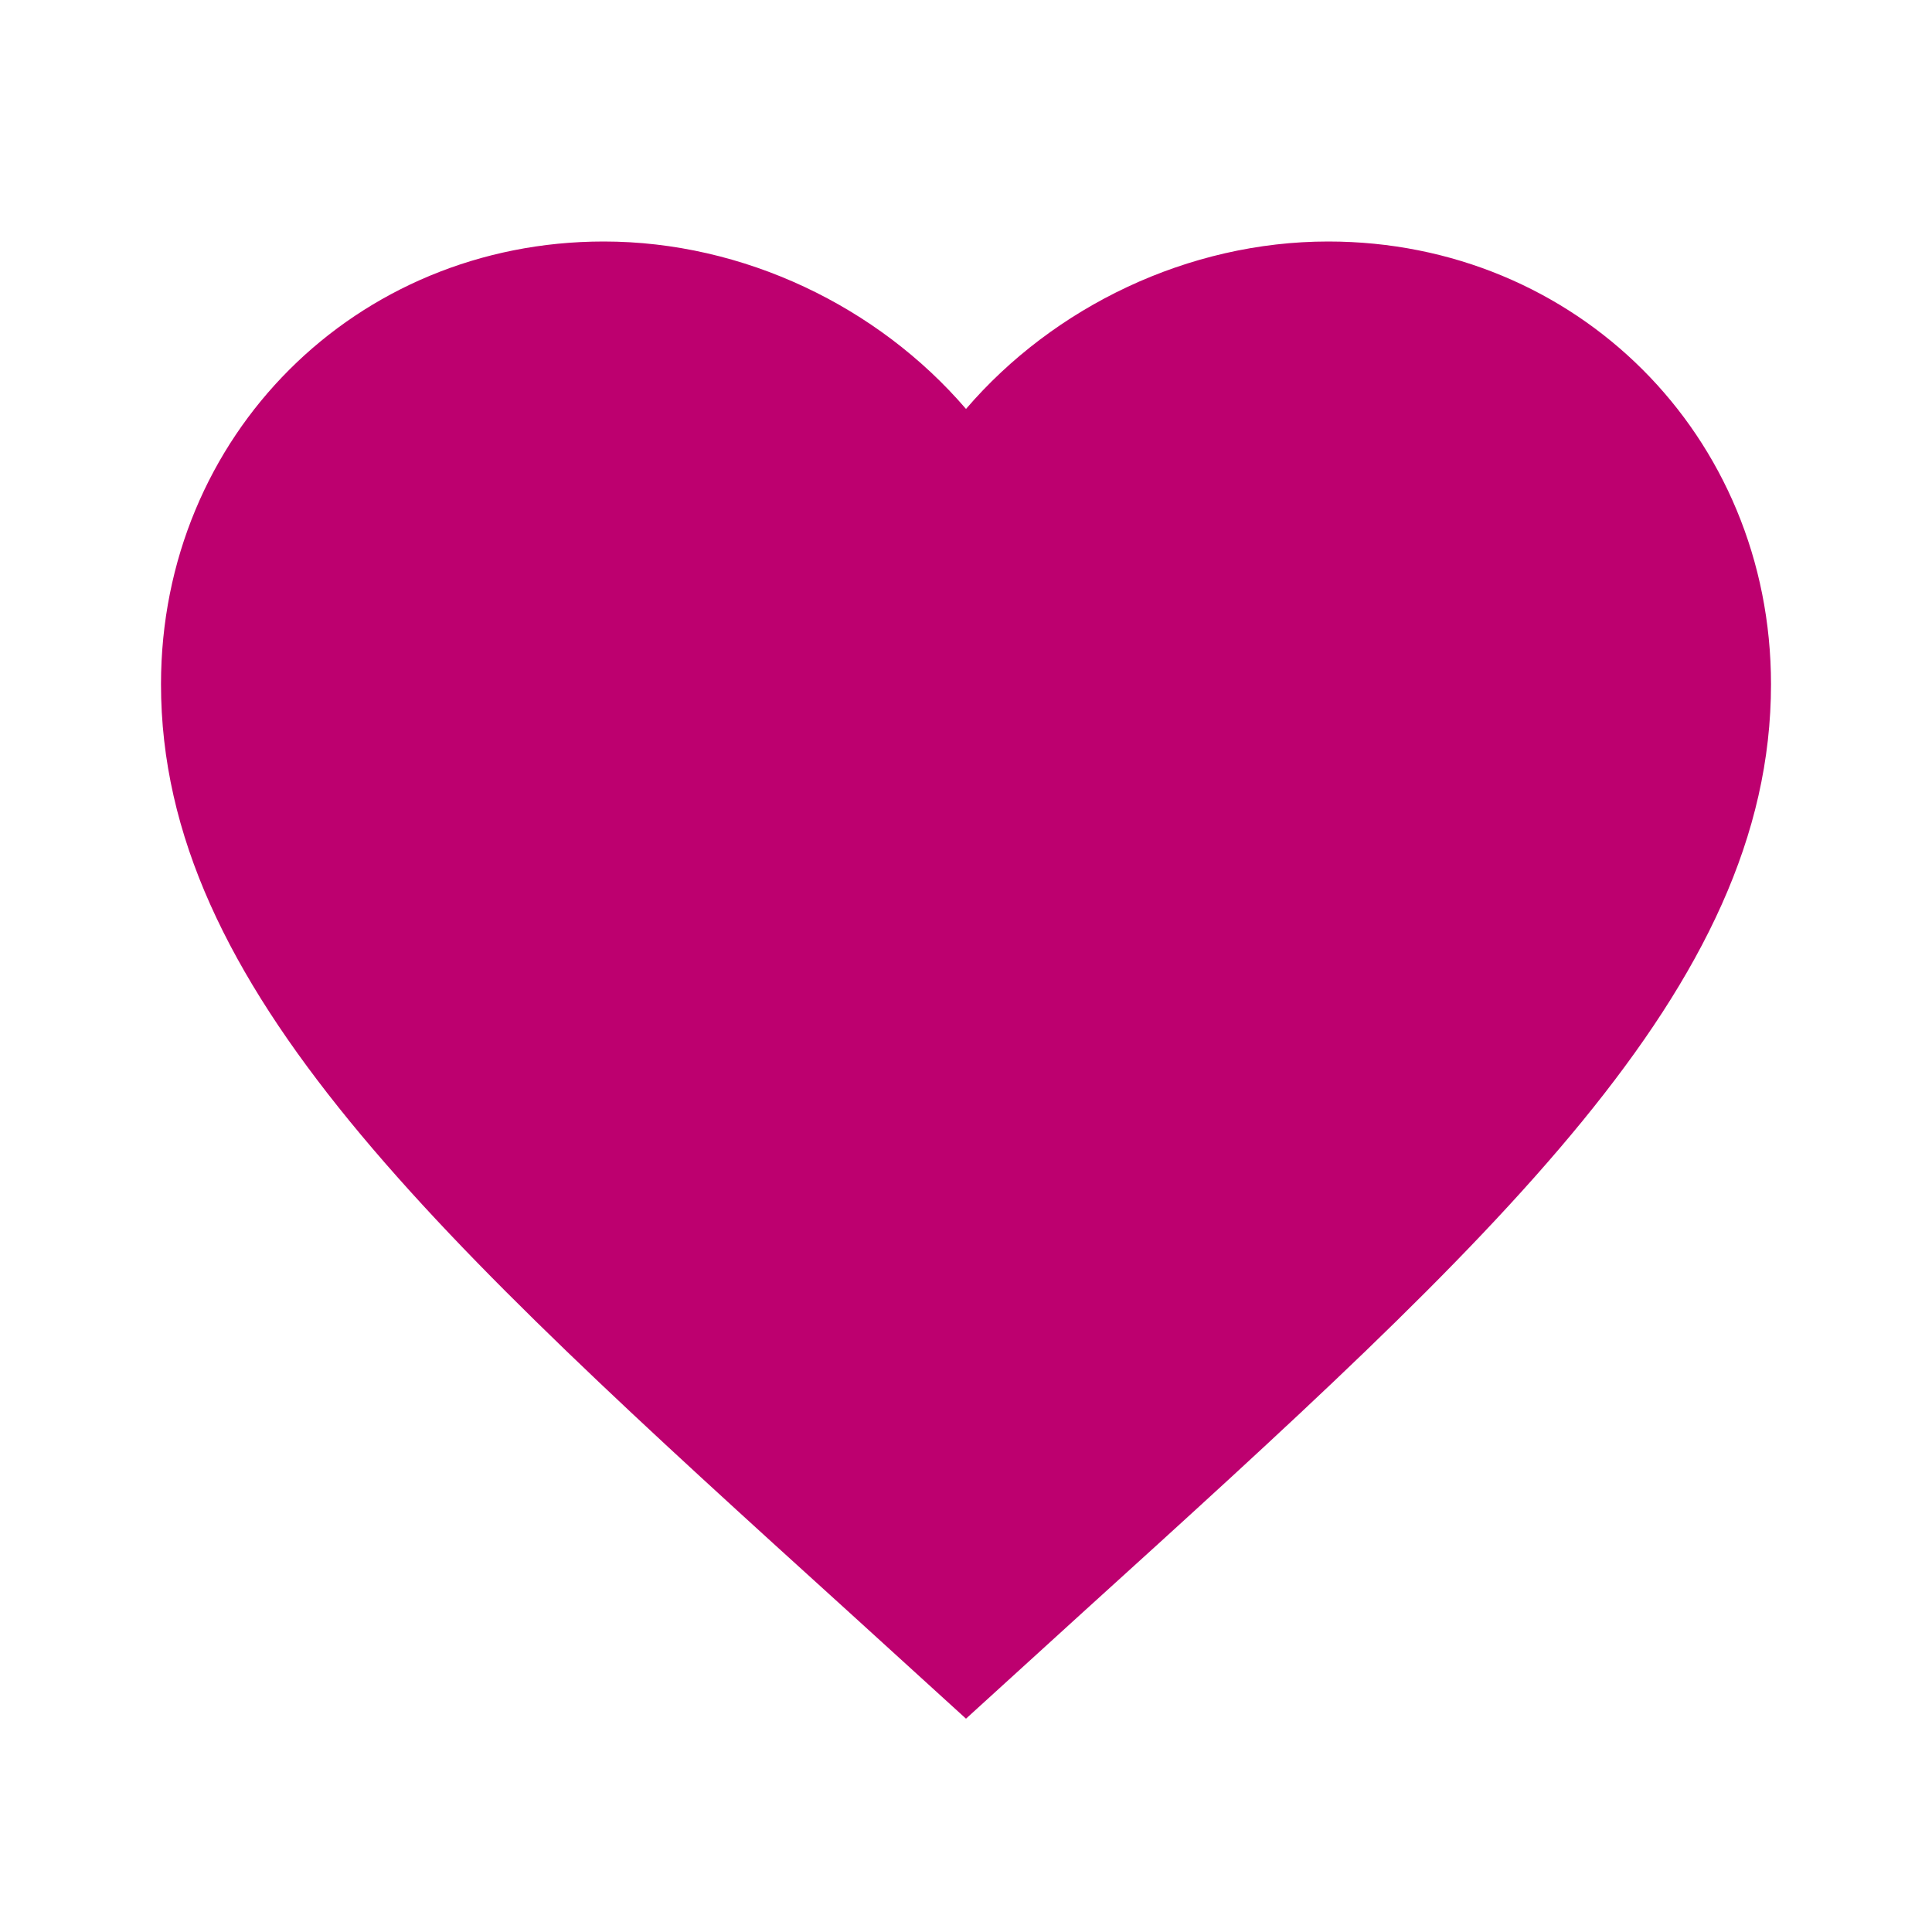
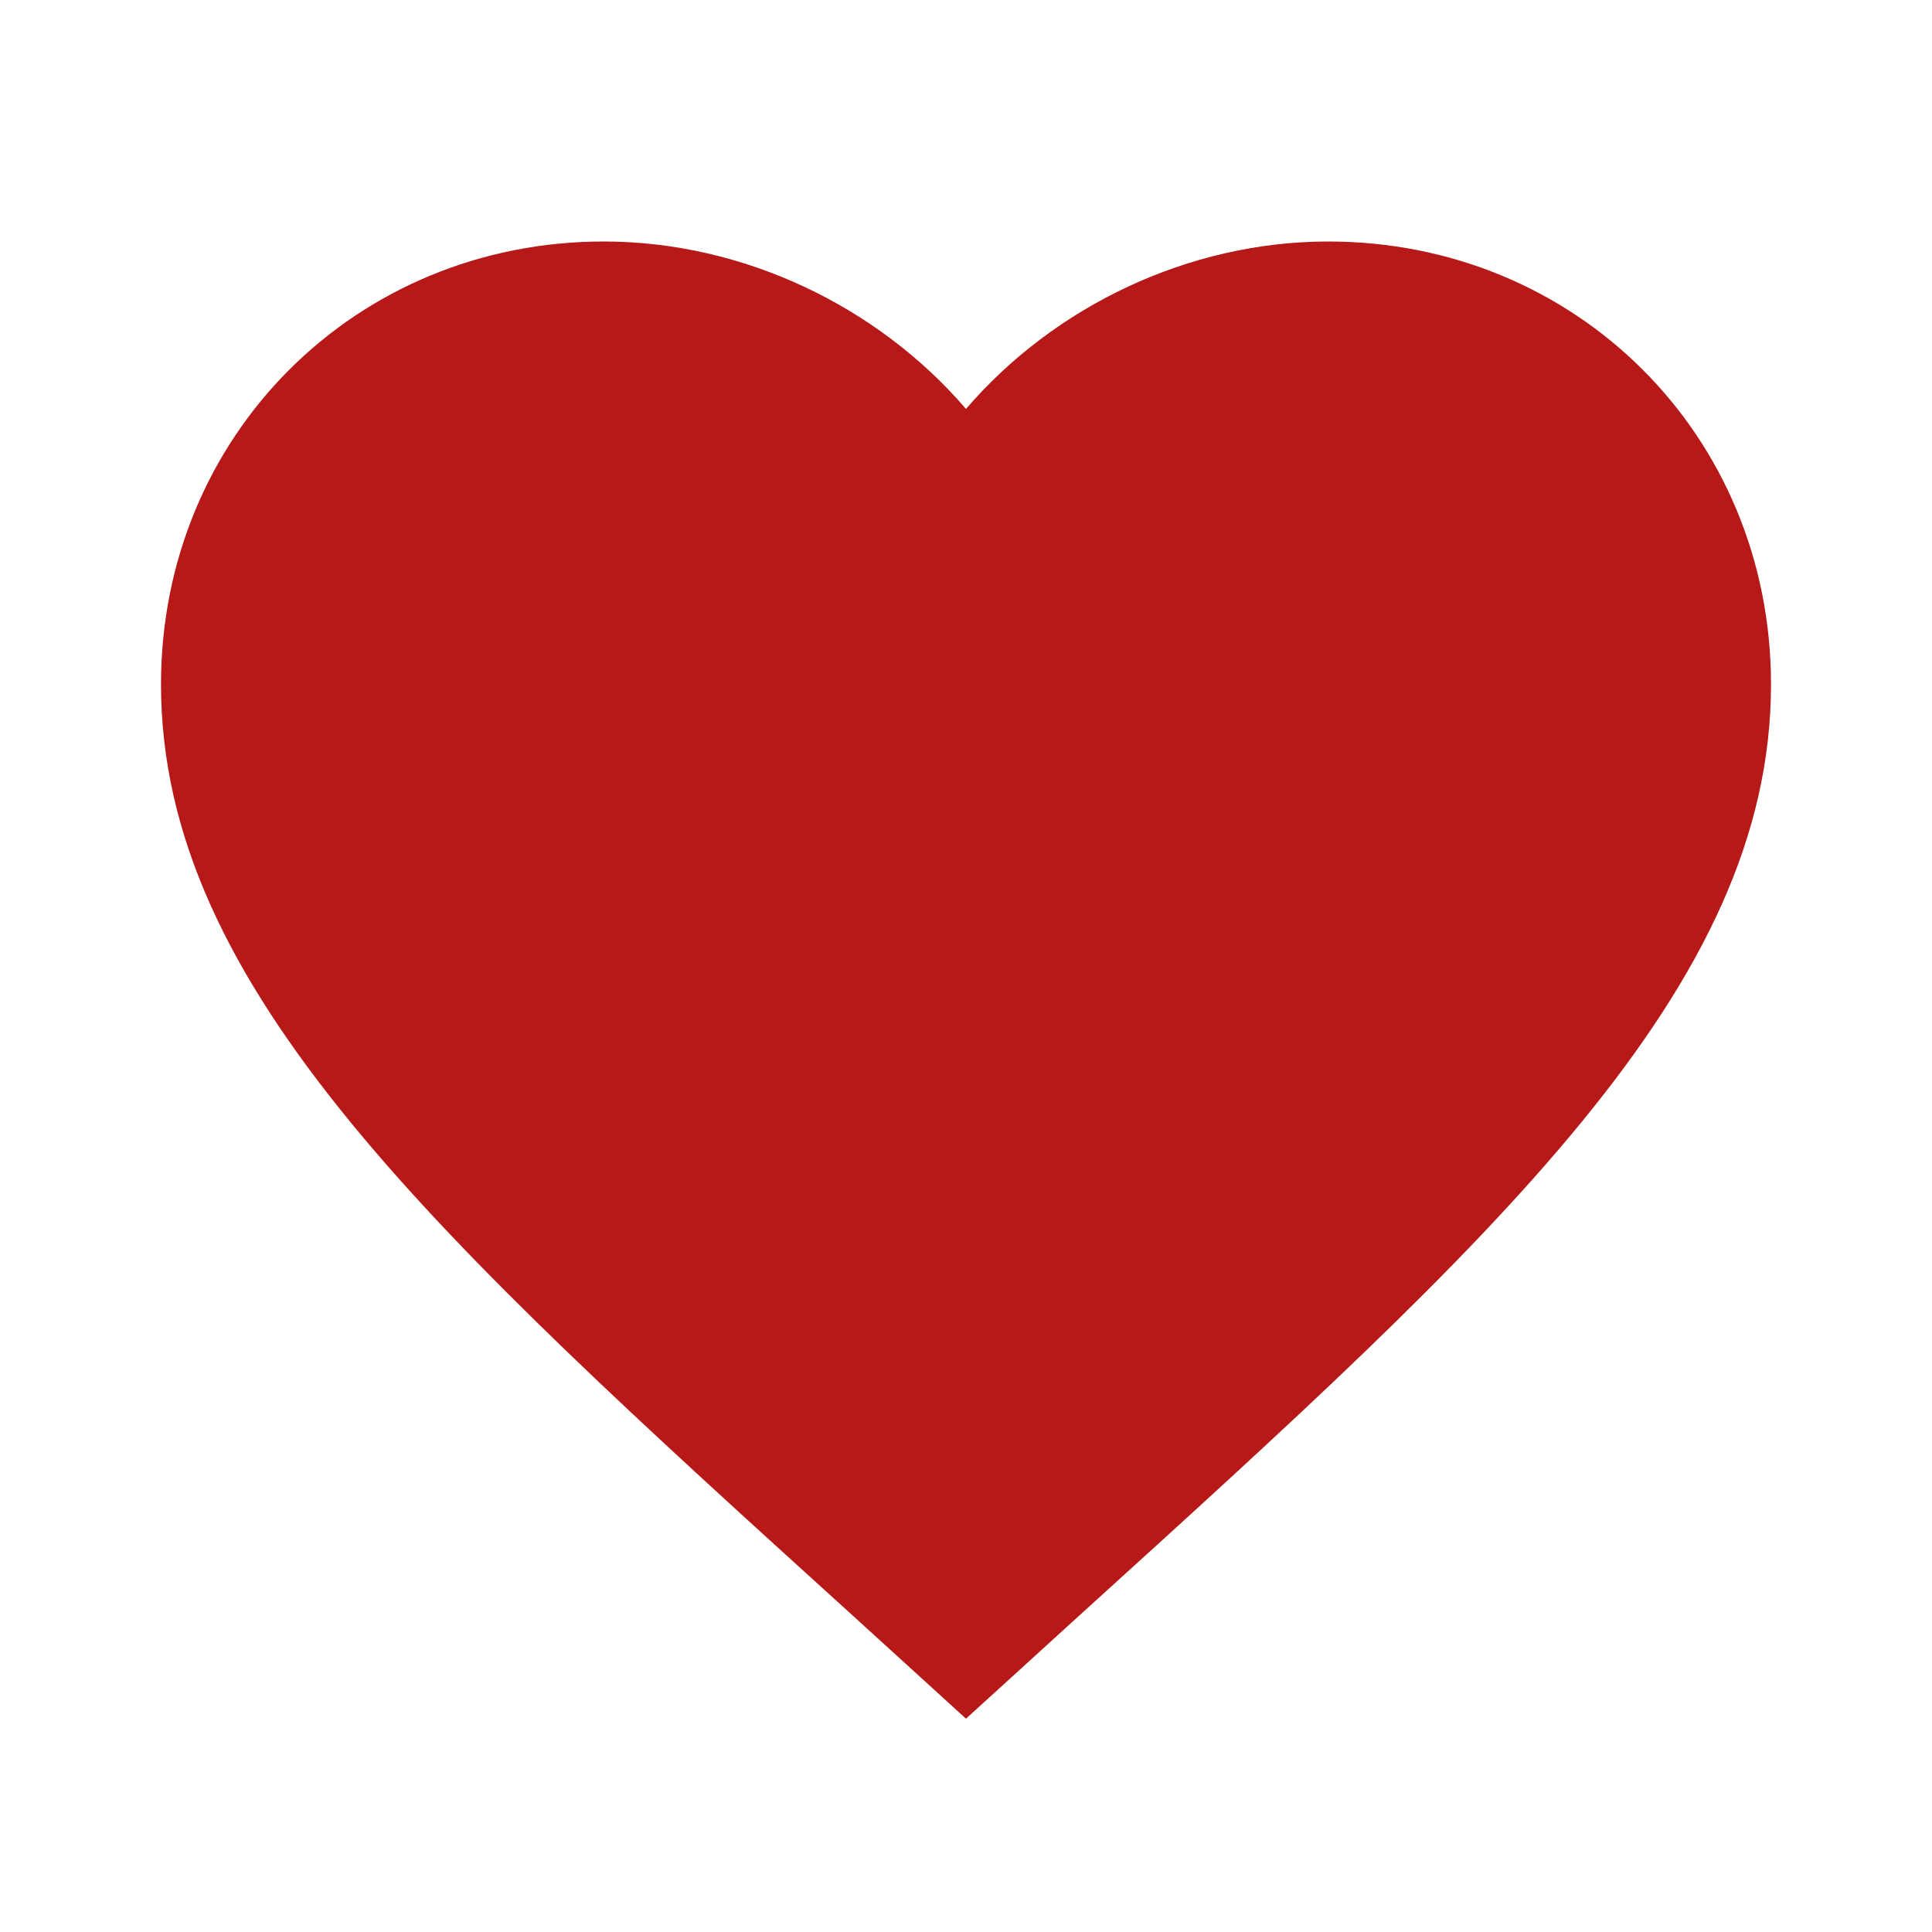
- <svg xmlns="http://www.w3.org/2000/svg" fill="#bd006f" viewBox="0 0 24 24">
+ <svg xmlns="http://www.w3.org/2000/svg" fill="#b71818" viewBox="0 0 24 24">
  <path d="M12,21.35L10.55,20.03C5.4,15.36 2,12.27 2,8.5C2,5.41 4.42,3 7.5,3C9.24,3 10.91,3.81 12,5.08C13.09,3.81 14.76,3 16.5,3C19.58,3 22,5.41 22,8.5C22,12.27 18.6,15.36 13.45,20.03L12,21.35Z" />
</svg>
